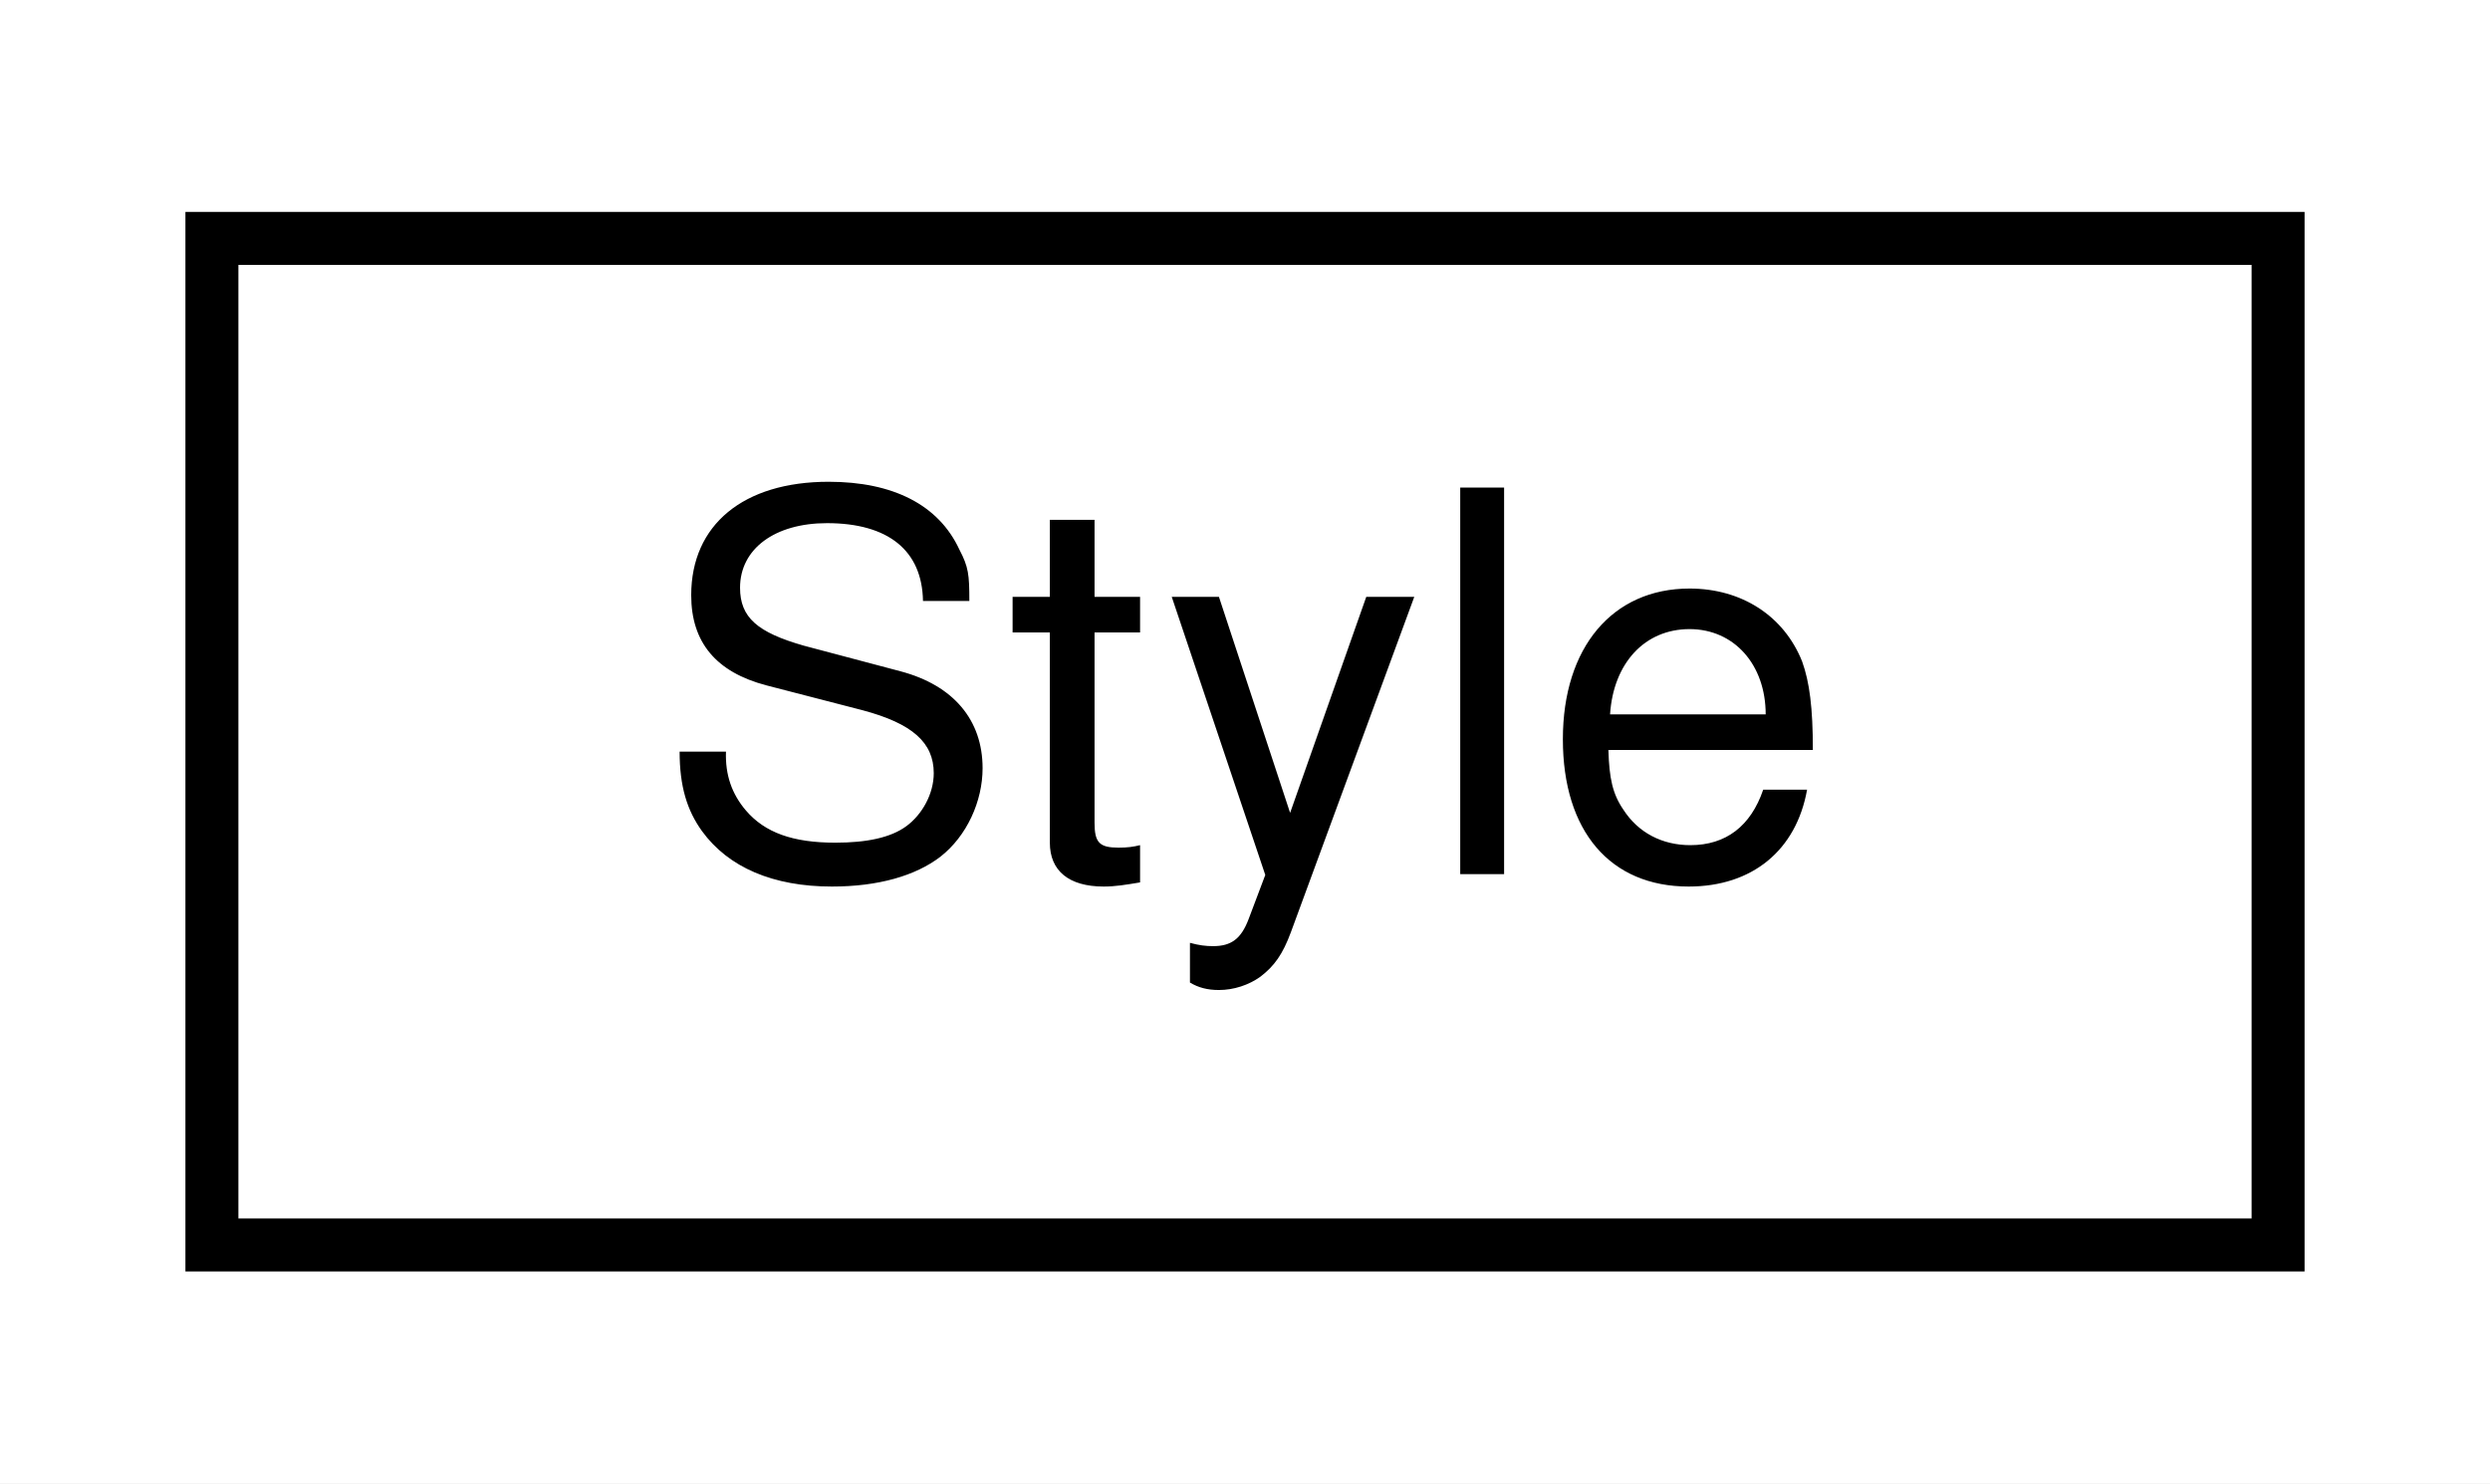
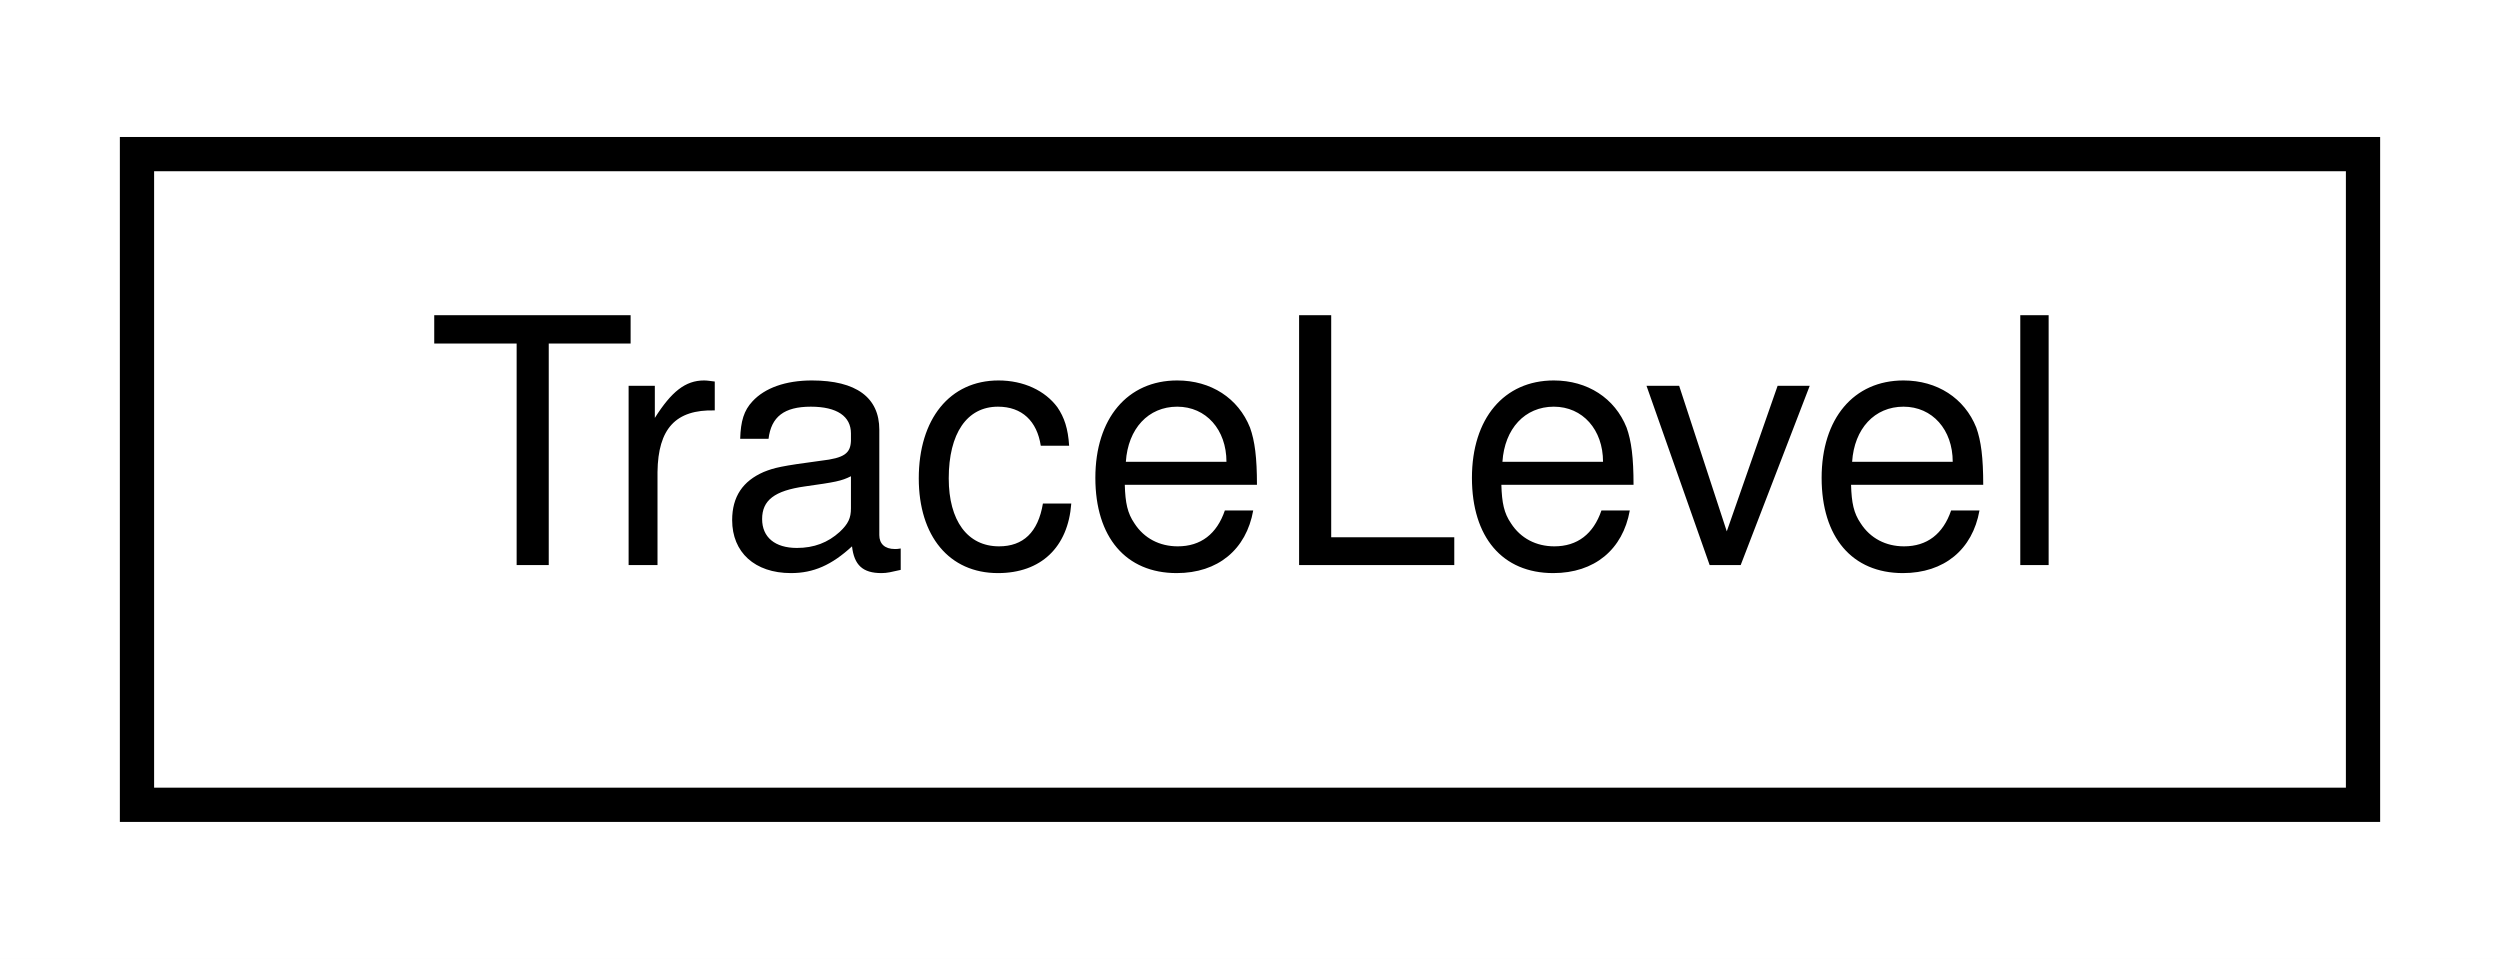
- <svg xmlns="http://www.w3.org/2000/svg" xmlns:xlink="http://www.w3.org/1999/xlink" width="47pt" height="28pt" viewBox="0.00 0.00 47.00 28.00">
+ <svg xmlns="http://www.w3.org/2000/svg" xmlns:xlink="http://www.w3.org/1999/xlink" width="73pt" height="28pt" viewBox="0.00 0.00 73.00 28.00">
  <g id="graph0" class="graph" transform="scale(1 1) rotate(0) translate(4 24)">
-     <polygon fill="white" stroke="transparent" points="-4,4 -4,-24 43,-24 43,4 -4,4" />
+     <polygon fill="white" stroke="transparent" points="-4,4 -4,-24 69,-24 69,4 -4,4" />
    <g id="node1" class="node">
      <g id="a_node1">
-         <a xlink:href="classformat_1_1_style.html" target="_top" xlink:title="ノードの表示スタイルに関するプロパティのクラス.">
-           <polygon fill="white" stroke="black" points="0,-0.5 0,-19.5 39,-19.5 39,-0.5 0,-0.5" />
-           <text text-anchor="middle" x="19.5" y="-7.5" font-family="Helvetica,sans-Serif" font-size="10.00">Style</text>
+         <a xlink:href="classutil_1_1_trace_level.html" target="_top" xlink:title="ログ出力用のトレースレベルを扱うクラス。">
+           <polygon fill="white" stroke="black" points="0,-0.5 0,-19.5 65,-19.5 65,-0.5 0,-0.5" />
+           <text text-anchor="middle" x="32.5" y="-7.5" font-family="Helvetica,sans-Serif" font-size="10.00">TraceLevel</text>
        </a>
      </g>
    </g>
  </g>
</svg>
